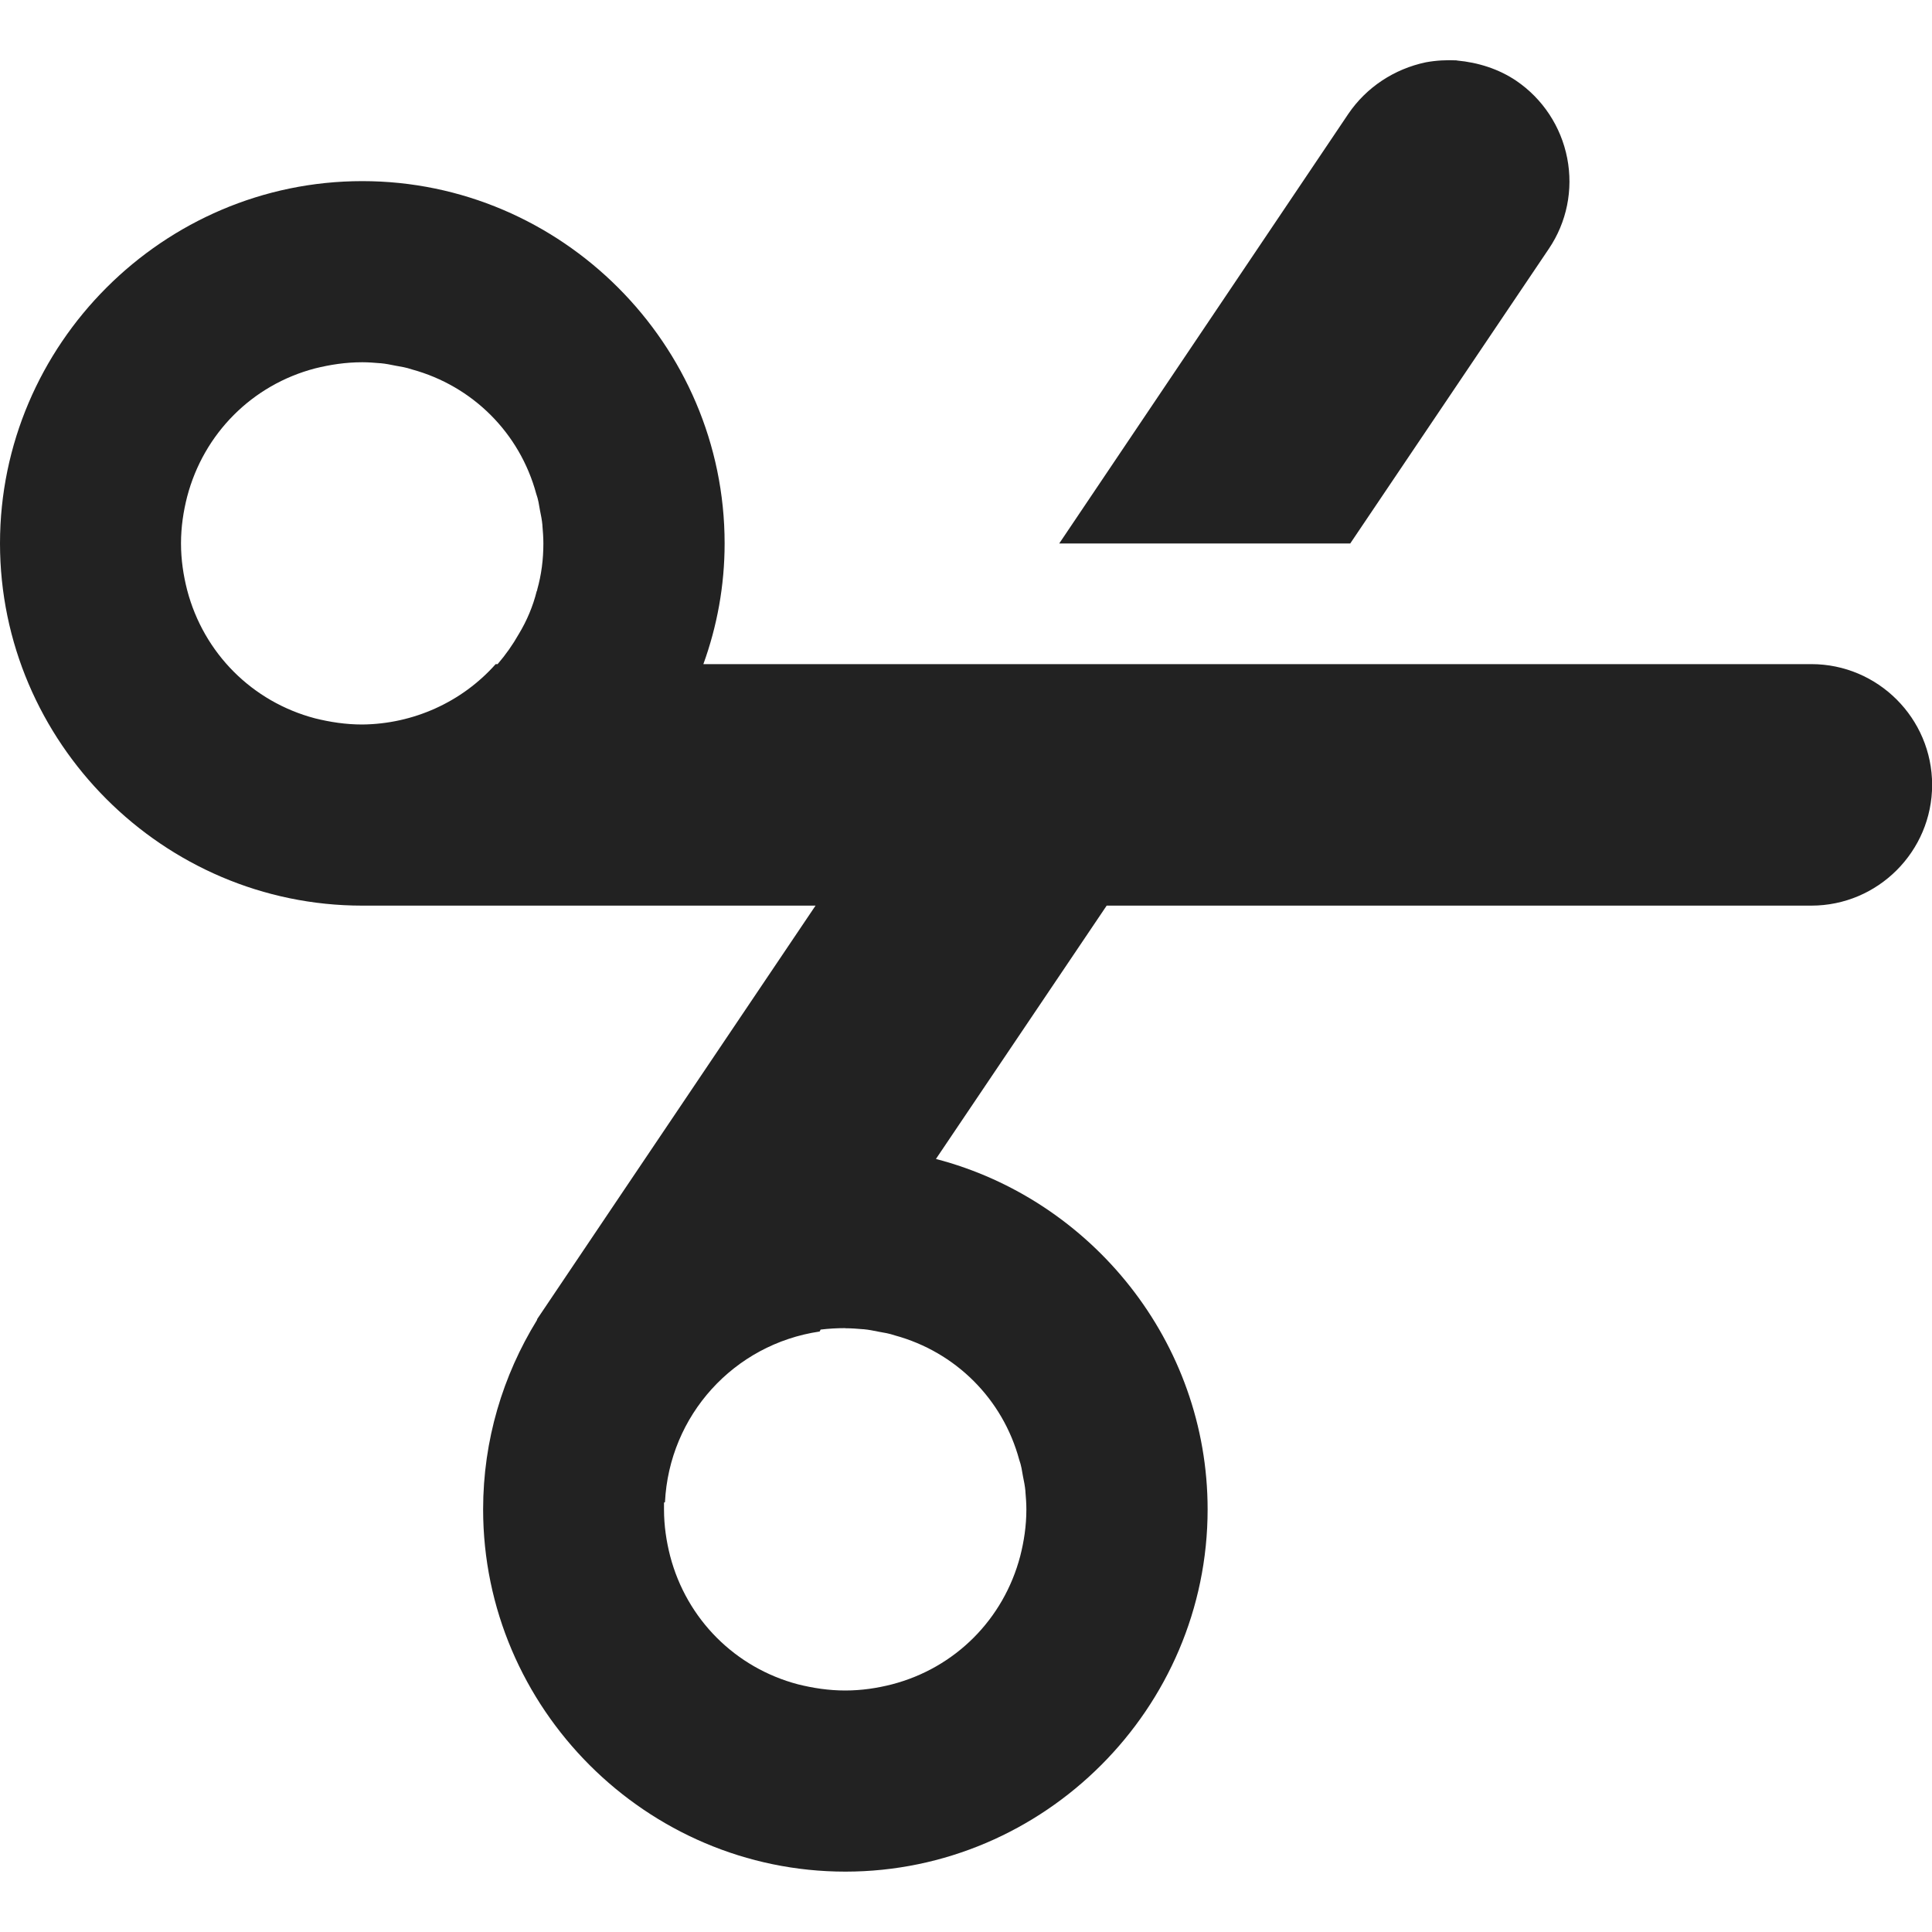
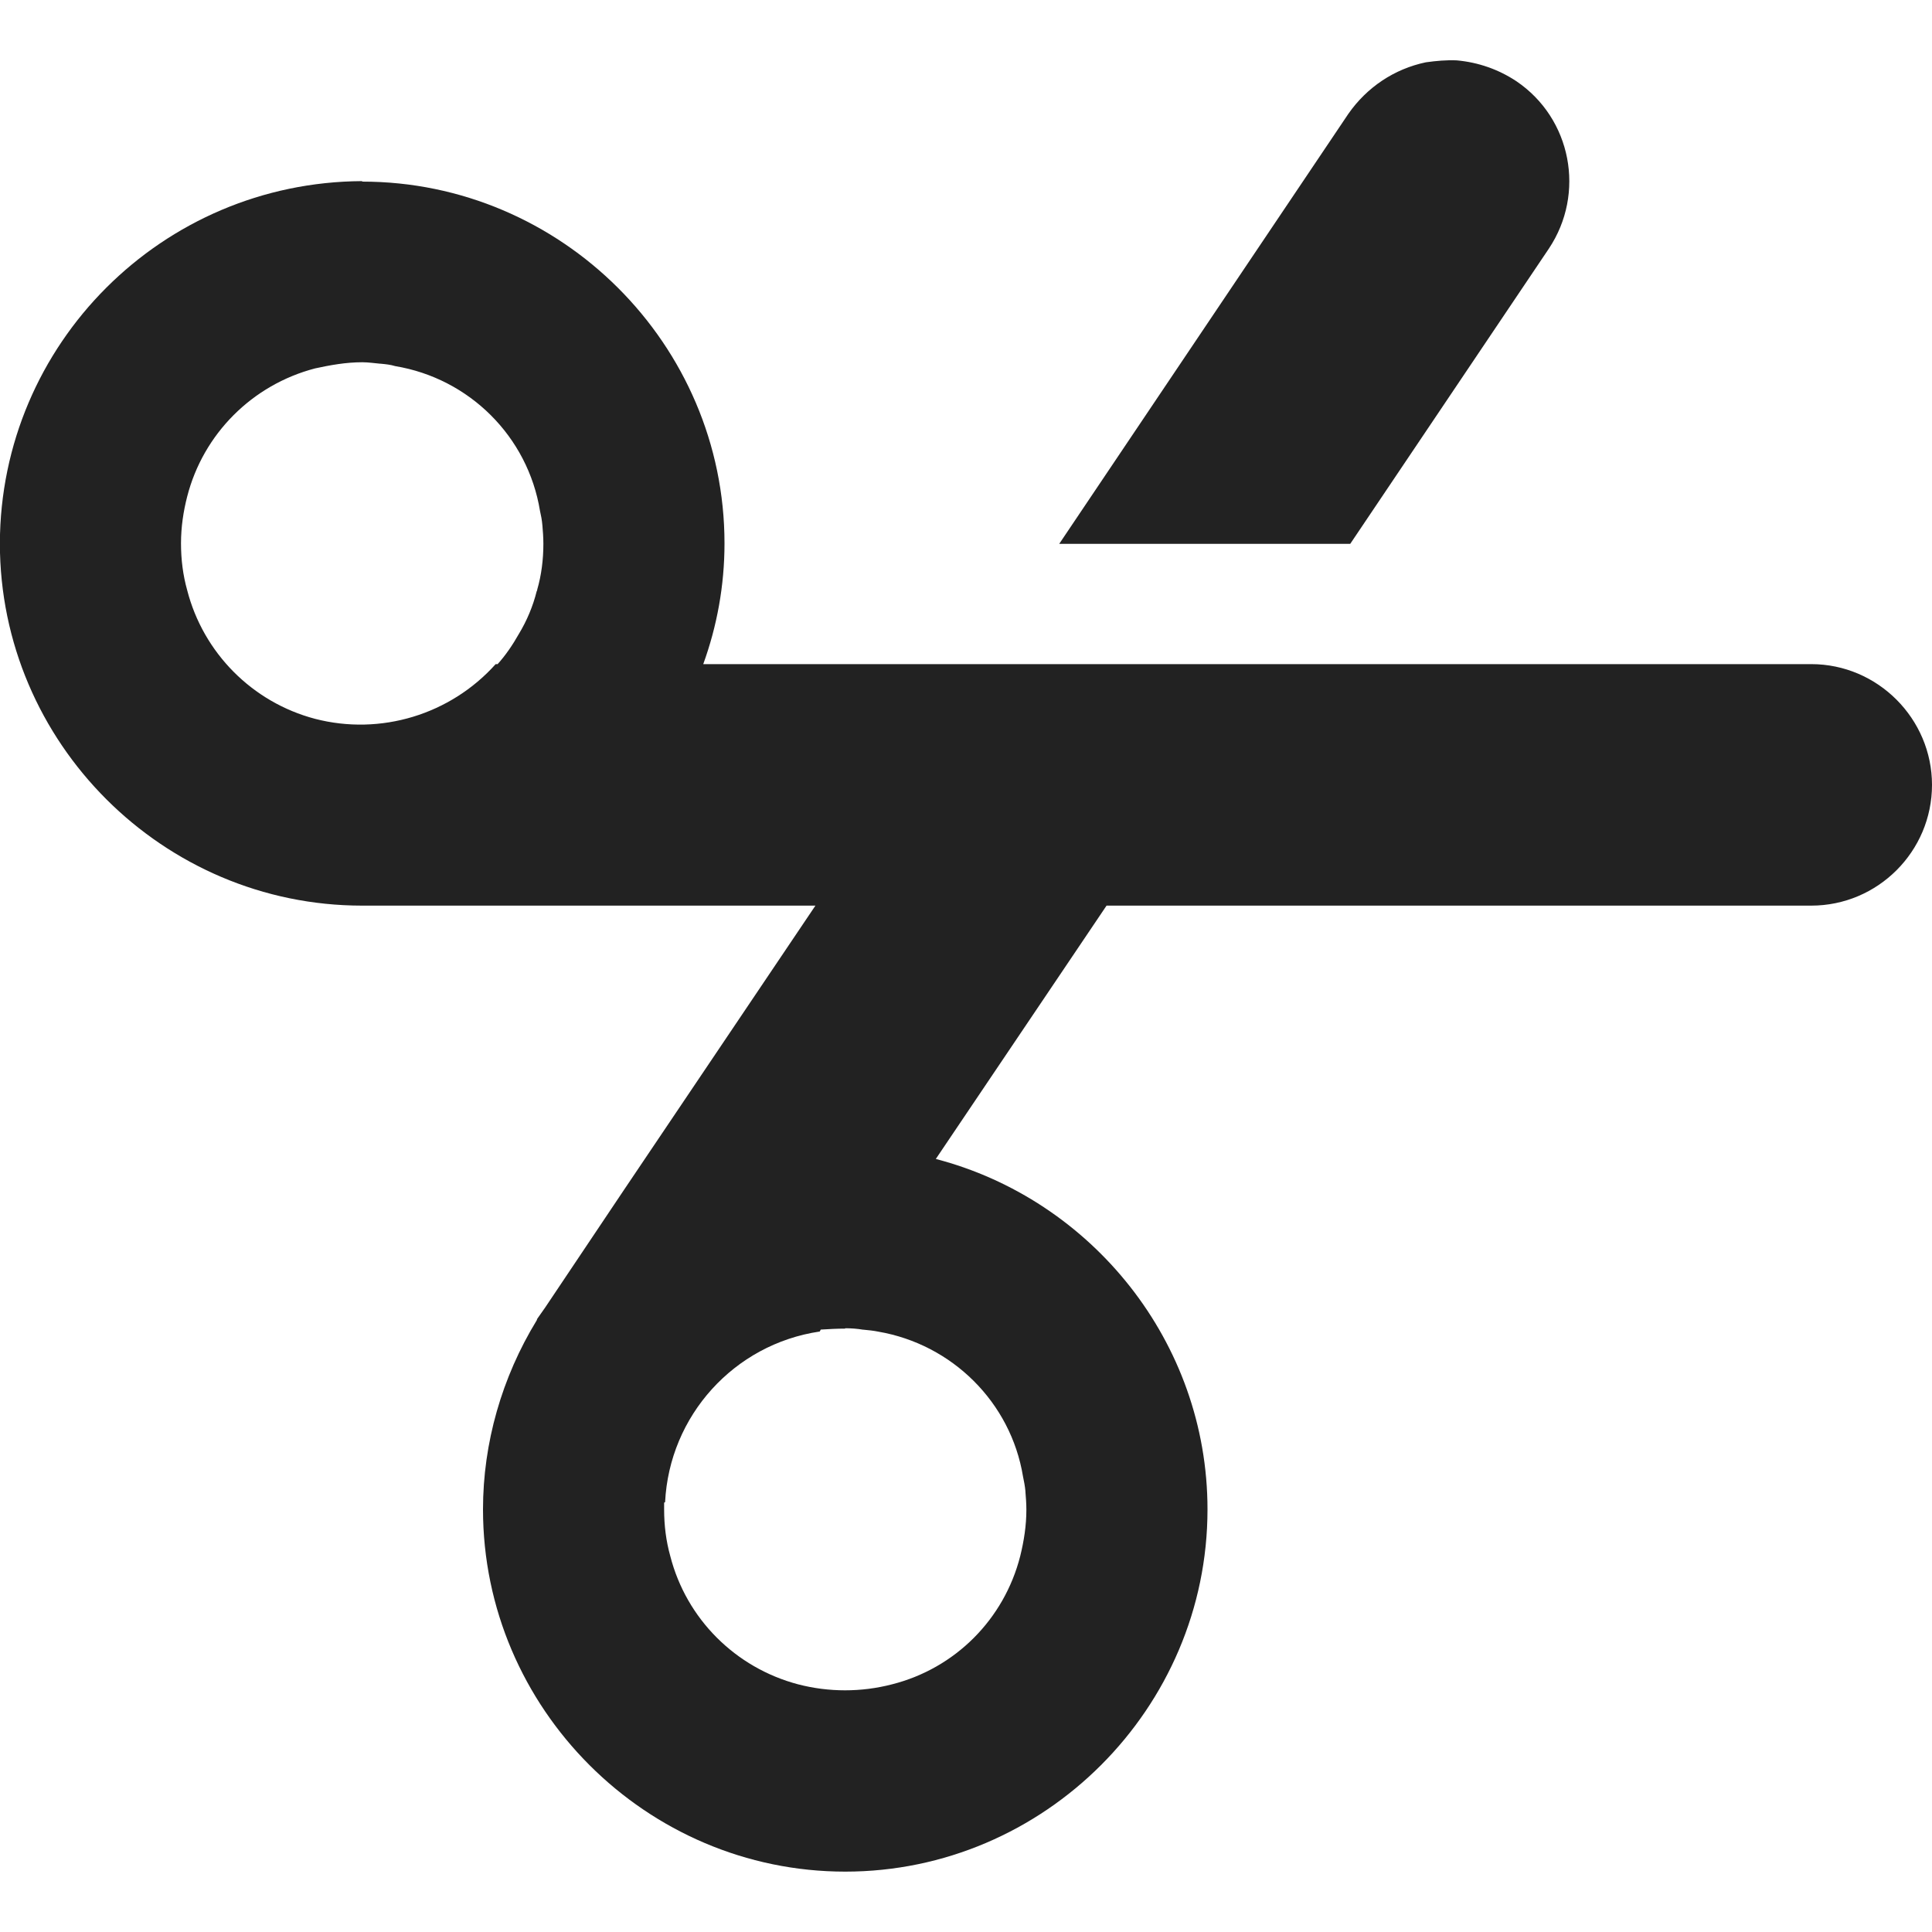
<svg xmlns="http://www.w3.org/2000/svg" height="16px" viewBox="0 0 16 16" width="16px">
-   <path d="m 12.066 0.5 c -0.086 -0.004 -0.172 0 -0.258 0.016 c -0.262 0.055 -0.492 0.207 -0.641 0.426 l -2.395 3.559 h 2.41 l 1.645 -2.441 c 0.148 -0.219 0.203 -0.488 0.152 -0.75 c -0.051 -0.262 -0.203 -0.492 -0.422 -0.641 c -0.145 -0.098 -0.316 -0.152 -0.492 -0.168 z m -9.066 1 c -1.648 0 -3 1.352 -3 3 s 1.352 3 3 3 h 3.754 l -1.586 2.355 l -0.652 0.969 l -0.066 0.098 c 0 0.004 -0.004 0.008 -0.004 0.012 c -0.281 0.457 -0.445 0.992 -0.445 1.566 c 0 1.648 1.352 3 3 3 s 3 -1.352 3 -3 c 0 -1.387 -0.961 -2.566 -2.25 -2.902 l 1.414 -2.098 h 5.836 c 0.551 0 1 -0.449 1 -1 s -0.449 -1 -1 -1 h -9.176 c 0.113 -0.312 0.176 -0.648 0.176 -1 c 0 -1.648 -1.352 -3 -3 -3 z m 0 1.5 c 0.051 0 0.102 0.004 0.148 0.008 h 0.004 c 0.043 0.004 0.082 0.012 0.121 0.02 c 0.047 0.008 0.094 0.016 0.137 0.031 c 0.504 0.137 0.895 0.527 1.031 1.031 c 0.016 0.043 0.023 0.09 0.031 0.137 c 0.008 0.039 0.016 0.078 0.02 0.121 v 0.004 c 0.004 0.047 0.008 0.098 0.008 0.148 c 0 0.133 -0.016 0.258 -0.051 0.383 c 0 0.004 0 0.008 -0.004 0.012 c -0.031 0.125 -0.082 0.246 -0.148 0.355 c -0.051 0.09 -0.109 0.172 -0.176 0.25 h -0.016 c -0.281 0.316 -0.684 0.496 -1.105 0.5 c -0.137 0 -0.266 -0.02 -0.391 -0.051 c -0.52 -0.137 -0.922 -0.539 -1.059 -1.062 c -0.031 -0.121 -0.051 -0.25 -0.051 -0.387 s 0.02 -0.266 0.051 -0.387 c 0.137 -0.523 0.539 -0.926 1.059 -1.062 c 0.125 -0.031 0.254 -0.051 0.391 -0.051 z m 4 8 c 0.051 0 0.102 0.004 0.148 0.008 h 0.004 c 0.043 0.004 0.082 0.012 0.121 0.02 c 0.047 0.008 0.094 0.016 0.137 0.031 c 0.504 0.137 0.895 0.527 1.031 1.031 c 0.016 0.043 0.023 0.09 0.031 0.137 c 0.008 0.039 0.016 0.078 0.02 0.121 v 0.004 c 0.004 0.047 0.008 0.098 0.008 0.148 c 0 0.137 -0.02 0.266 -0.051 0.387 c -0.137 0.523 -0.539 0.926 -1.062 1.062 c -0.121 0.031 -0.25 0.051 -0.387 0.051 s -0.266 -0.02 -0.391 -0.051 c -0.52 -0.137 -0.922 -0.539 -1.059 -1.062 c -0.031 -0.121 -0.051 -0.25 -0.051 -0.387 c 0 -0.02 0 -0.039 0 -0.055 c 0.004 -0.004 0.004 -0.004 0.008 -0.004 c 0.035 -0.719 0.57 -1.309 1.281 -1.414 l 0.008 -0.016 c 0.066 -0.008 0.133 -0.012 0.203 -0.012 z m 0 0" fill="#222222" />
+   <path d="m 12.066 0.5 c -0.086 -0.004 -0.172 0.004 -0.258 0.016 c -0.262 0.055 -0.488 0.207 -0.641 0.426 l -2.395 3.562 h 2.41 l 1.645 -2.445 c 0.305 -0.457 0.188 -1.078 -0.27 -1.387 c -0.148 -0.098 -0.316 -0.156 -0.492 -0.172 m -9.066 1 c -1.656 0.008 -2.996 1.348 -3 3 c 0 1.652 1.352 3 3 3 h 3.754 l -1.586 2.355 l -0.652 0.973 l -0.066 0.094 l -0.004 0.012 c -0.289 0.473 -0.445 1.016 -0.445 1.566 c 0 1.648 1.352 3 3 3 s 3 -1.352 3 -3 c 0 -1.387 -0.961 -2.566 -2.25 -2.902 l 1.414 -2.098 h 5.836 c 0.551 0 1 -0.449 1 -1 c 0 -0.547 -0.449 -1 -1 -1 h -9.176 c 0.113 -0.312 0.176 -0.648 0.176 -1 c 0 -1.648 -1.352 -2.996 -3 -2.996 m 0 1.496 c 0.051 0 0.102 0.008 0.148 0.012 h 0.004 c 0.043 0.004 0.082 0.008 0.121 0.02 c 0.613 0.102 1.098 0.582 1.199 1.199 c 0.008 0.035 0.016 0.074 0.02 0.121 c 0.004 0.047 0.008 0.098 0.008 0.152 c 0 0.129 -0.016 0.258 -0.051 0.379 c 0 0.004 0 0.008 -0.004 0.012 c -0.031 0.125 -0.082 0.246 -0.148 0.355 c -0.051 0.09 -0.109 0.176 -0.176 0.25 h -0.016 c -0.375 0.418 -0.953 0.594 -1.496 0.453 c -0.52 -0.137 -0.926 -0.547 -1.059 -1.066 c -0.035 -0.125 -0.051 -0.254 -0.051 -0.387 c 0 -0.137 0.02 -0.266 0.051 -0.387 c 0.133 -0.52 0.539 -0.926 1.059 -1.062 c 0.125 -0.027 0.254 -0.051 0.391 -0.051 m 4 8 c 0.051 0 0.102 0.004 0.148 0.012 h 0.004 c 0.043 0.004 0.082 0.008 0.121 0.016 c 0.613 0.105 1.098 0.586 1.199 1.199 c 0.008 0.039 0.016 0.078 0.02 0.121 v 0.004 c 0.004 0.051 0.008 0.098 0.008 0.152 c 0 0.129 -0.02 0.258 -0.051 0.383 c -0.133 0.523 -0.539 0.93 -1.062 1.062 c -0.254 0.066 -0.523 0.066 -0.777 0 c -0.52 -0.137 -0.926 -0.543 -1.059 -1.062 c -0.035 -0.125 -0.051 -0.254 -0.051 -0.387 v -0.055 c 0.004 -0.004 0.004 -0.004 0.008 -0.004 c 0.035 -0.715 0.57 -1.309 1.281 -1.414 l 0.008 -0.016 c 0.066 -0.004 0.133 -0.008 0.203 -0.008 m 0 0" fill="#222222" />
</svg>
